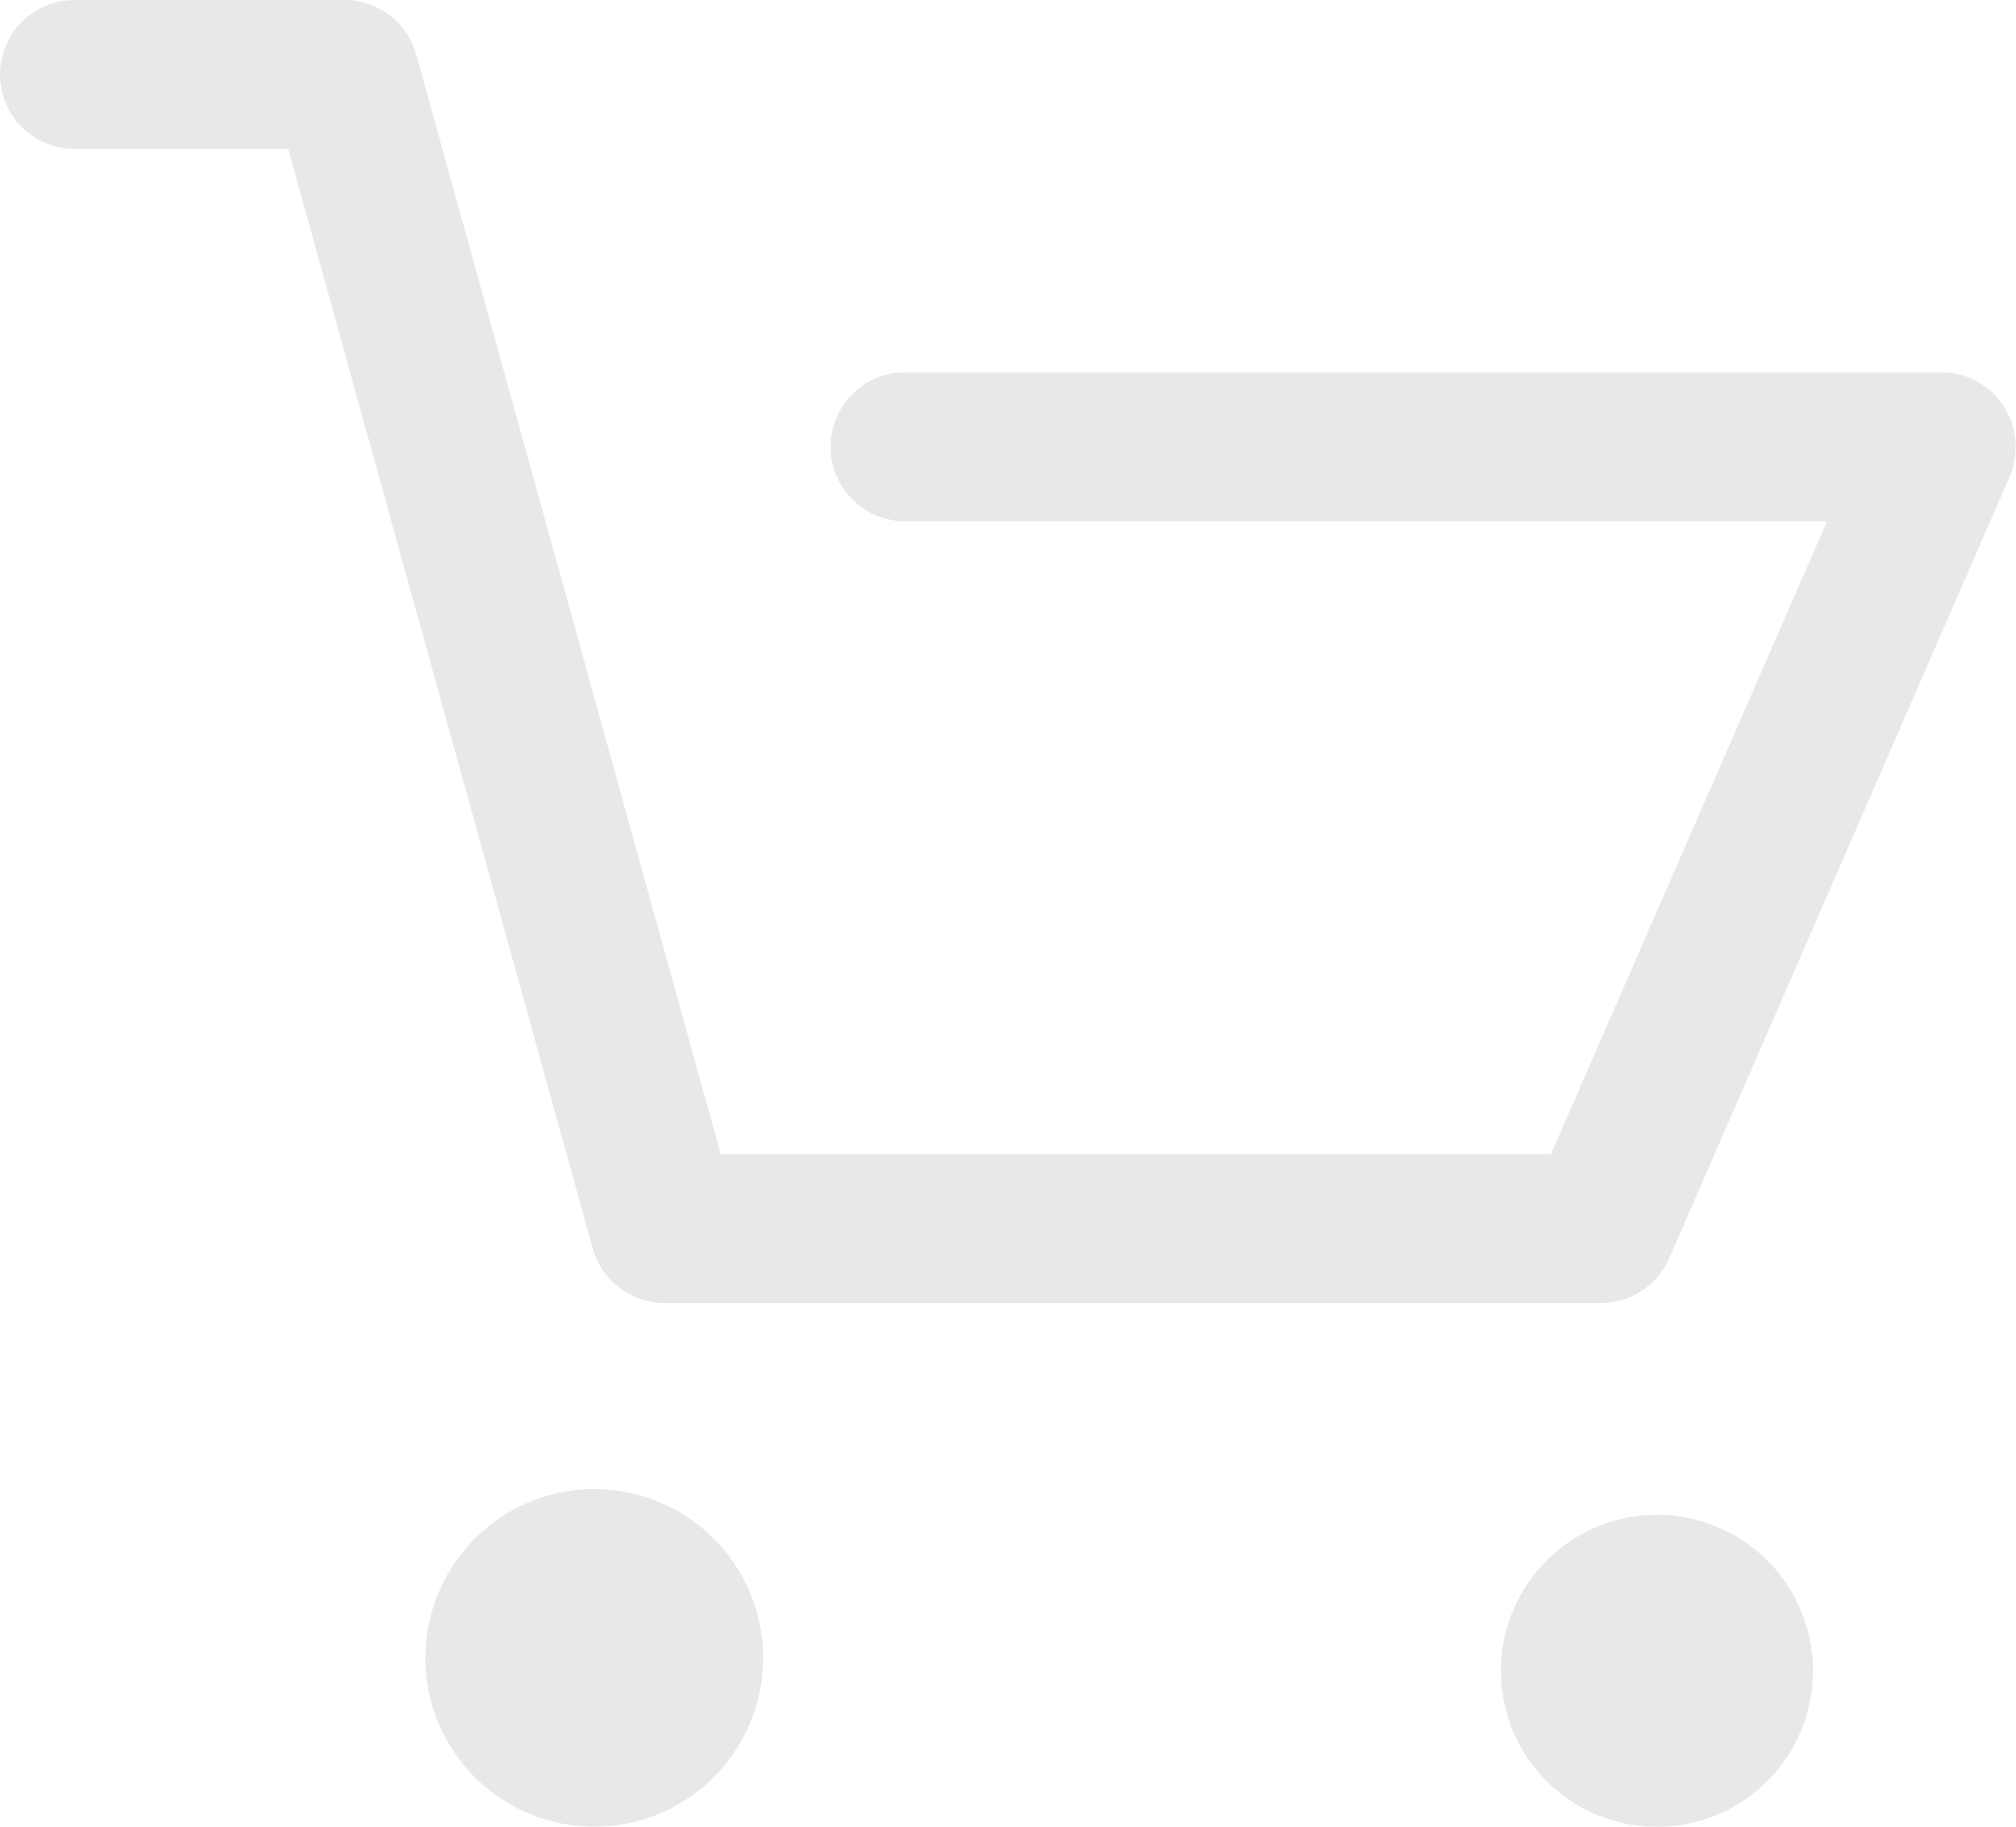
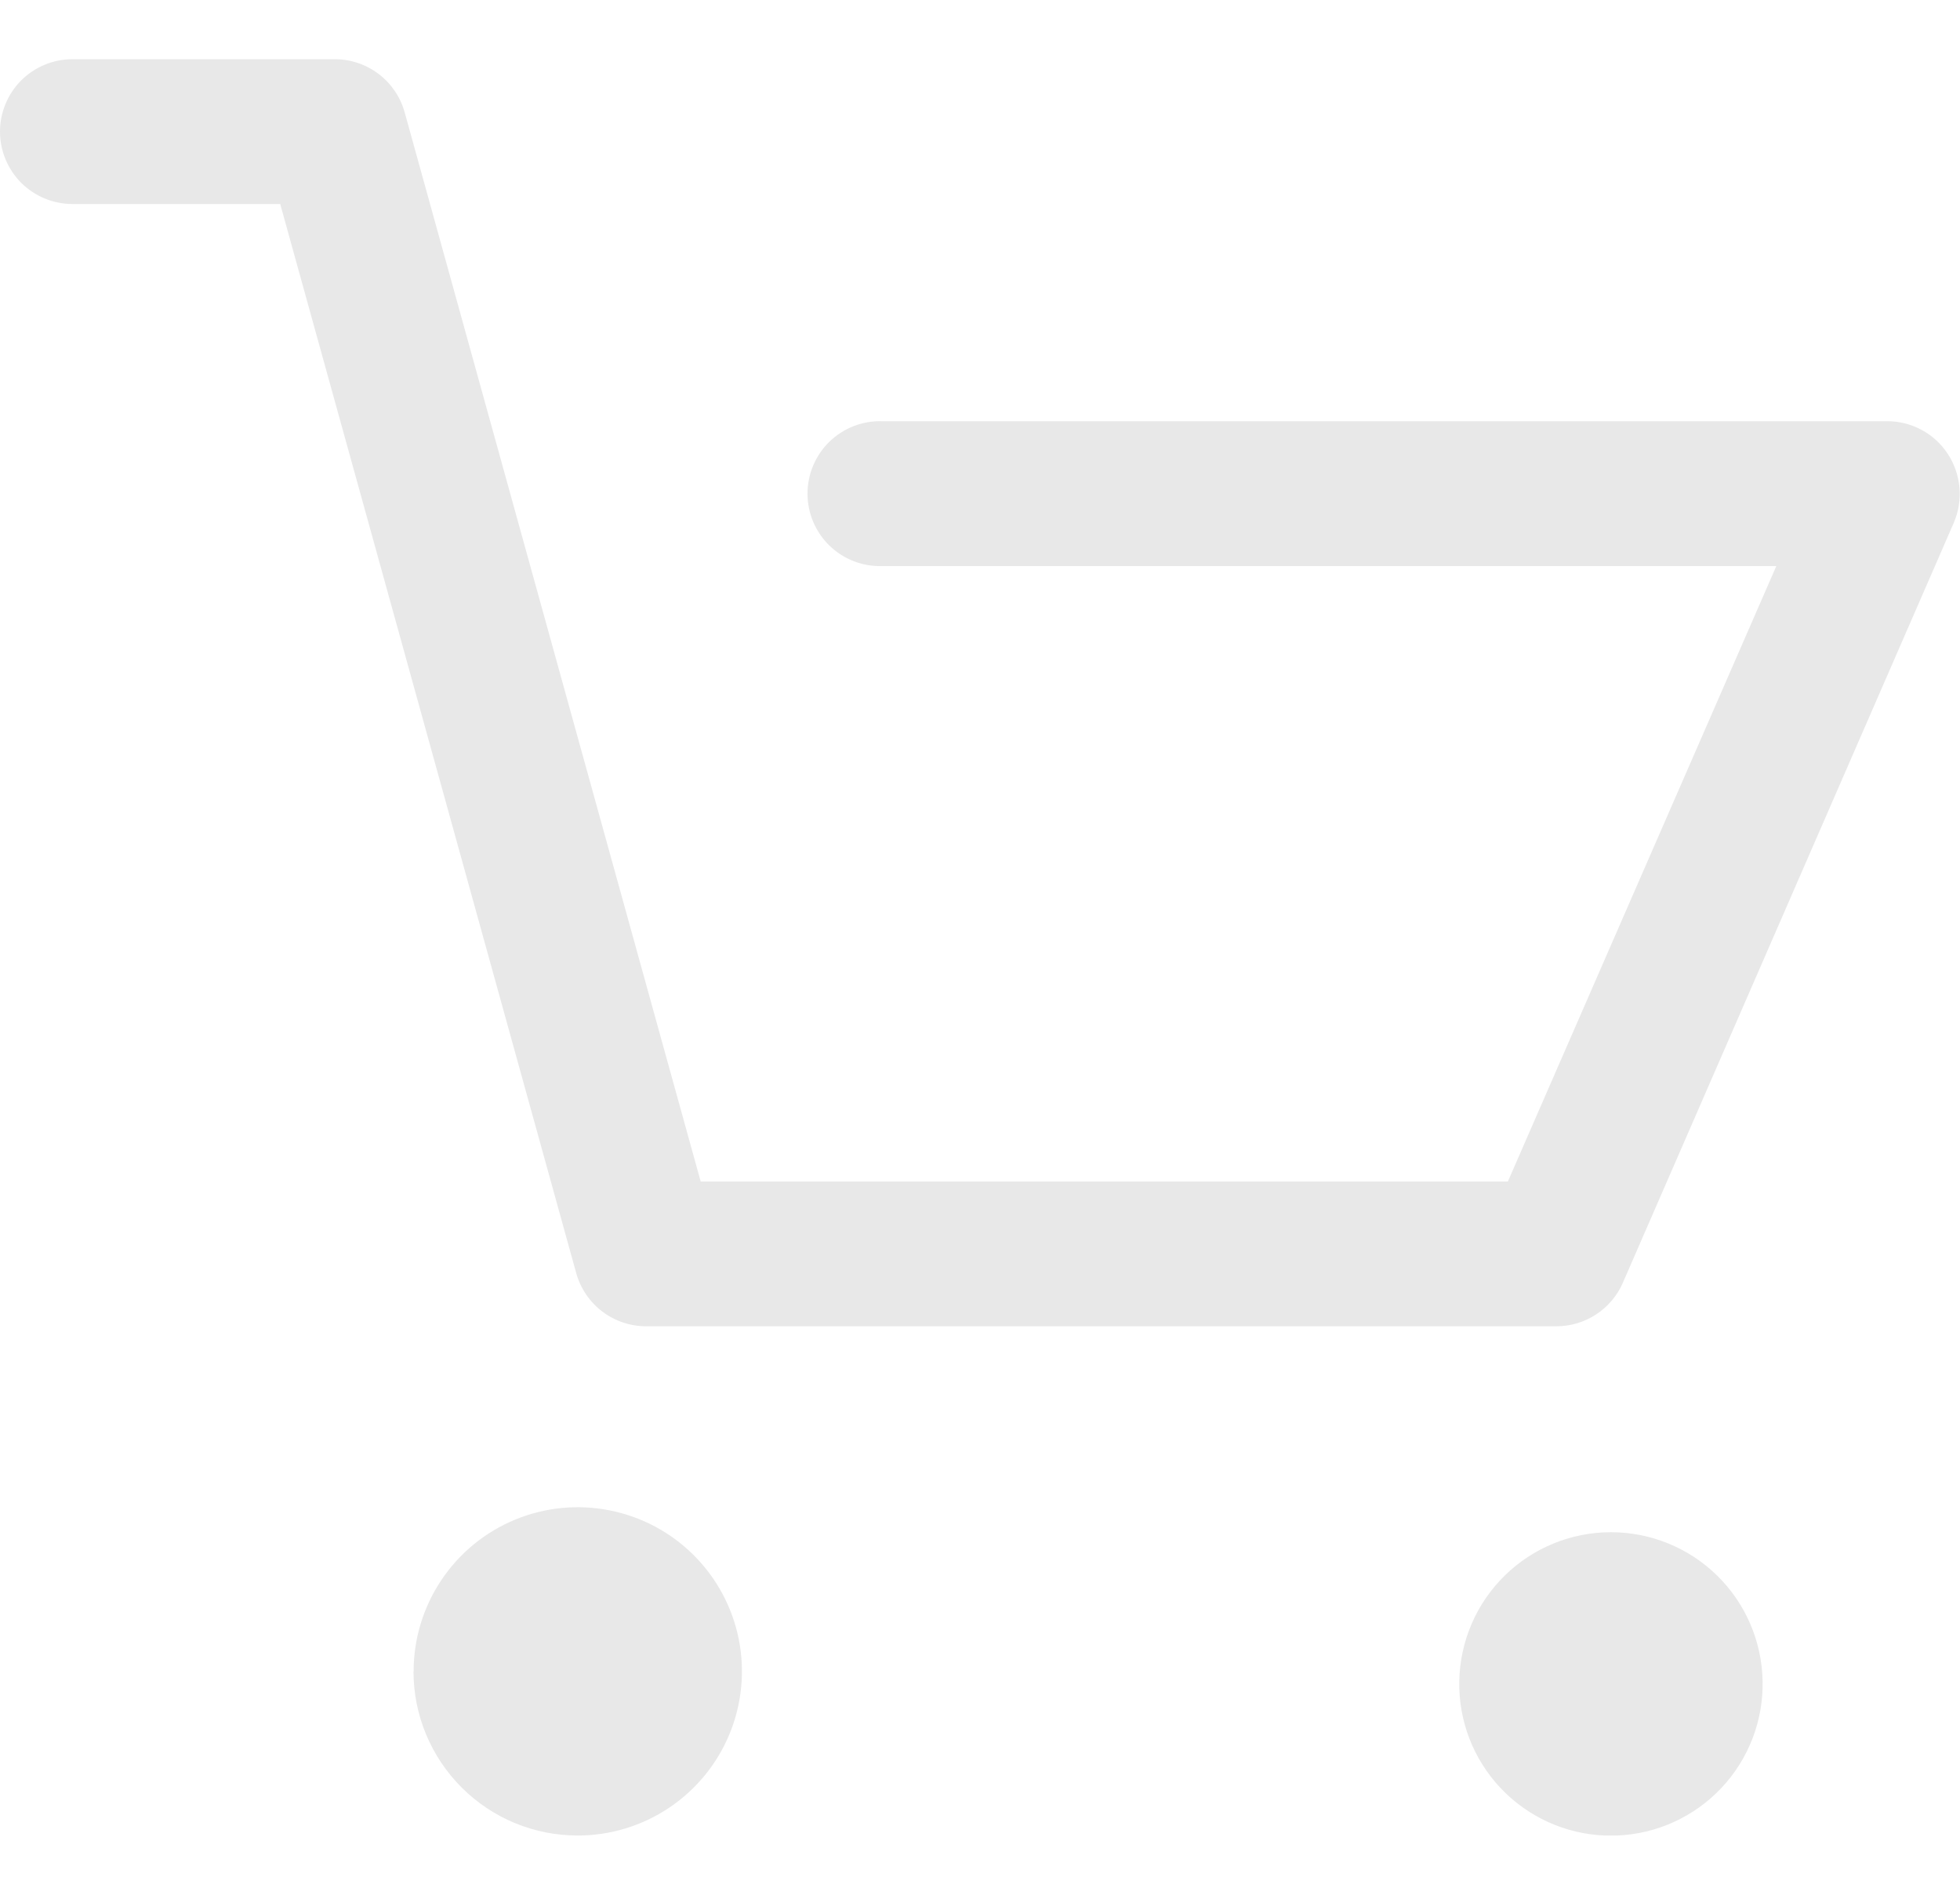
- <svg xmlns="http://www.w3.org/2000/svg" width="32" height="29" viewBox="0 0 32 29" fill="none">
+ <svg xmlns="http://www.w3.org/2000/svg" width="30" height="29" viewBox="0 0 32 29" fill="none">
  <path d="M26.201 29C25.553 28.974 24.942 28.695 24.497 28.223C24.053 27.751 23.811 27.123 23.825 26.475C23.838 25.827 24.104 25.21 24.567 24.756C25.03 24.302 25.653 24.048 26.301 24.048C26.949 24.048 27.572 24.302 28.035 24.756C28.498 25.21 28.764 25.827 28.777 26.475C28.791 27.123 28.549 27.751 28.105 28.223C27.66 28.695 27.049 28.974 26.401 29H26.201ZM6.753 26.32C6.753 25.79 6.91 25.272 7.205 24.831C7.499 24.39 7.918 24.047 8.407 23.844C8.897 23.641 9.436 23.588 9.956 23.692C10.476 23.795 10.953 24.05 11.328 24.425C11.703 24.8 11.958 25.277 12.062 25.797C12.165 26.317 12.112 26.856 11.909 27.346C11.706 27.835 11.363 28.254 10.922 28.548C10.481 28.843 9.963 29 9.433 29C9.081 29 8.732 28.931 8.407 28.797C8.081 28.662 7.786 28.465 7.537 28.216C7.288 27.967 7.09 27.671 6.955 27.346C6.82 27.021 6.751 26.672 6.751 26.32H6.753ZM10.553 20.686C10.293 20.687 10.041 20.602 9.834 20.446C9.627 20.289 9.478 20.069 9.408 19.819L4.575 2.364H1.182C0.869 2.364 0.568 2.239 0.346 2.018C0.125 1.796 0 1.495 0 1.182C0 0.869 0.125 0.568 0.346 0.346C0.568 0.125 0.869 5.81268e-06 1.182 5.81268e-06H5.463C5.723 -0.001 5.975 0.084 6.182 0.241C6.388 0.397 6.538 0.618 6.607 0.868L11.44 18.323H24.618L29.001 8.275H14.401C14.243 8.28 14.085 8.252 13.938 8.195C13.79 8.138 13.656 8.051 13.542 7.941C13.429 7.831 13.339 7.699 13.277 7.553C13.215 7.407 13.184 7.251 13.184 7.093C13.184 6.934 13.215 6.778 13.277 6.632C13.339 6.486 13.429 6.354 13.542 6.244C13.656 6.134 13.79 6.047 13.938 5.99C14.085 5.933 14.243 5.905 14.401 5.91H30.814C31.01 5.91 31.202 5.959 31.374 6.052C31.547 6.145 31.693 6.279 31.8 6.443C31.908 6.607 31.973 6.796 31.991 6.991C32.008 7.187 31.977 7.384 31.9 7.565L26.495 19.977C26.403 20.188 26.251 20.367 26.058 20.493C25.866 20.619 25.641 20.686 25.411 20.686H10.553Z" fill="#E8E8E8" />
</svg>
